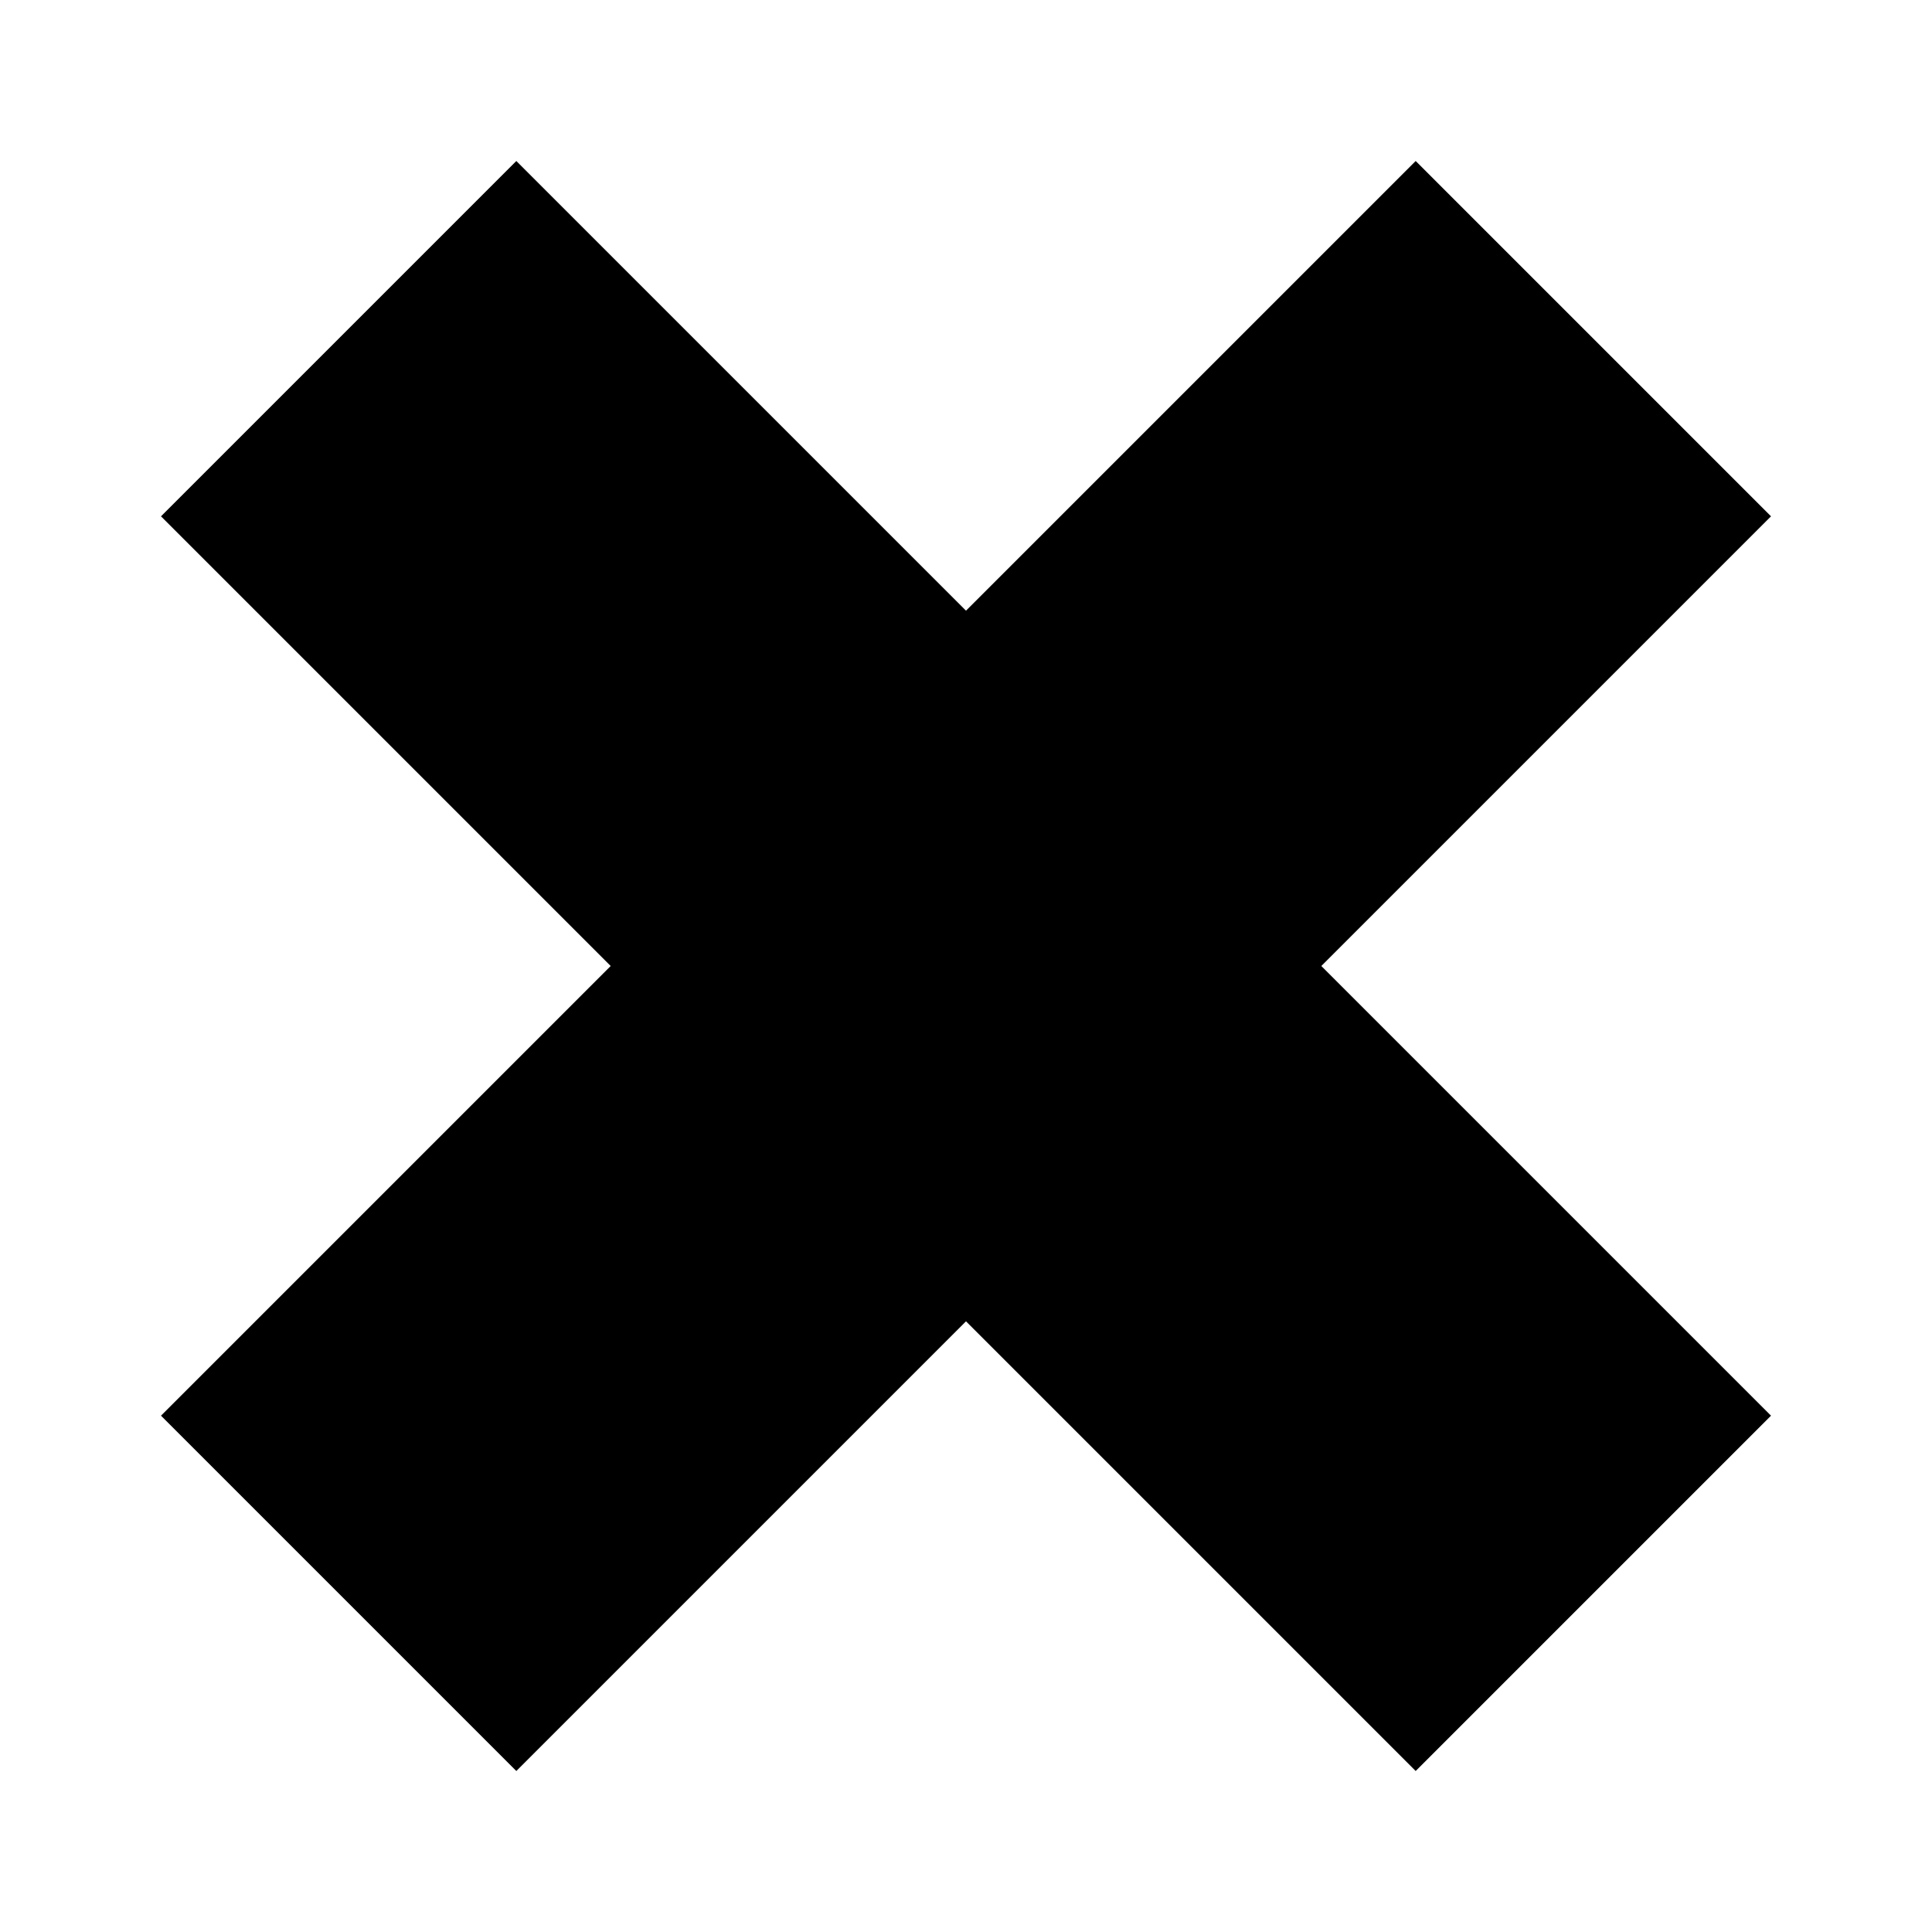
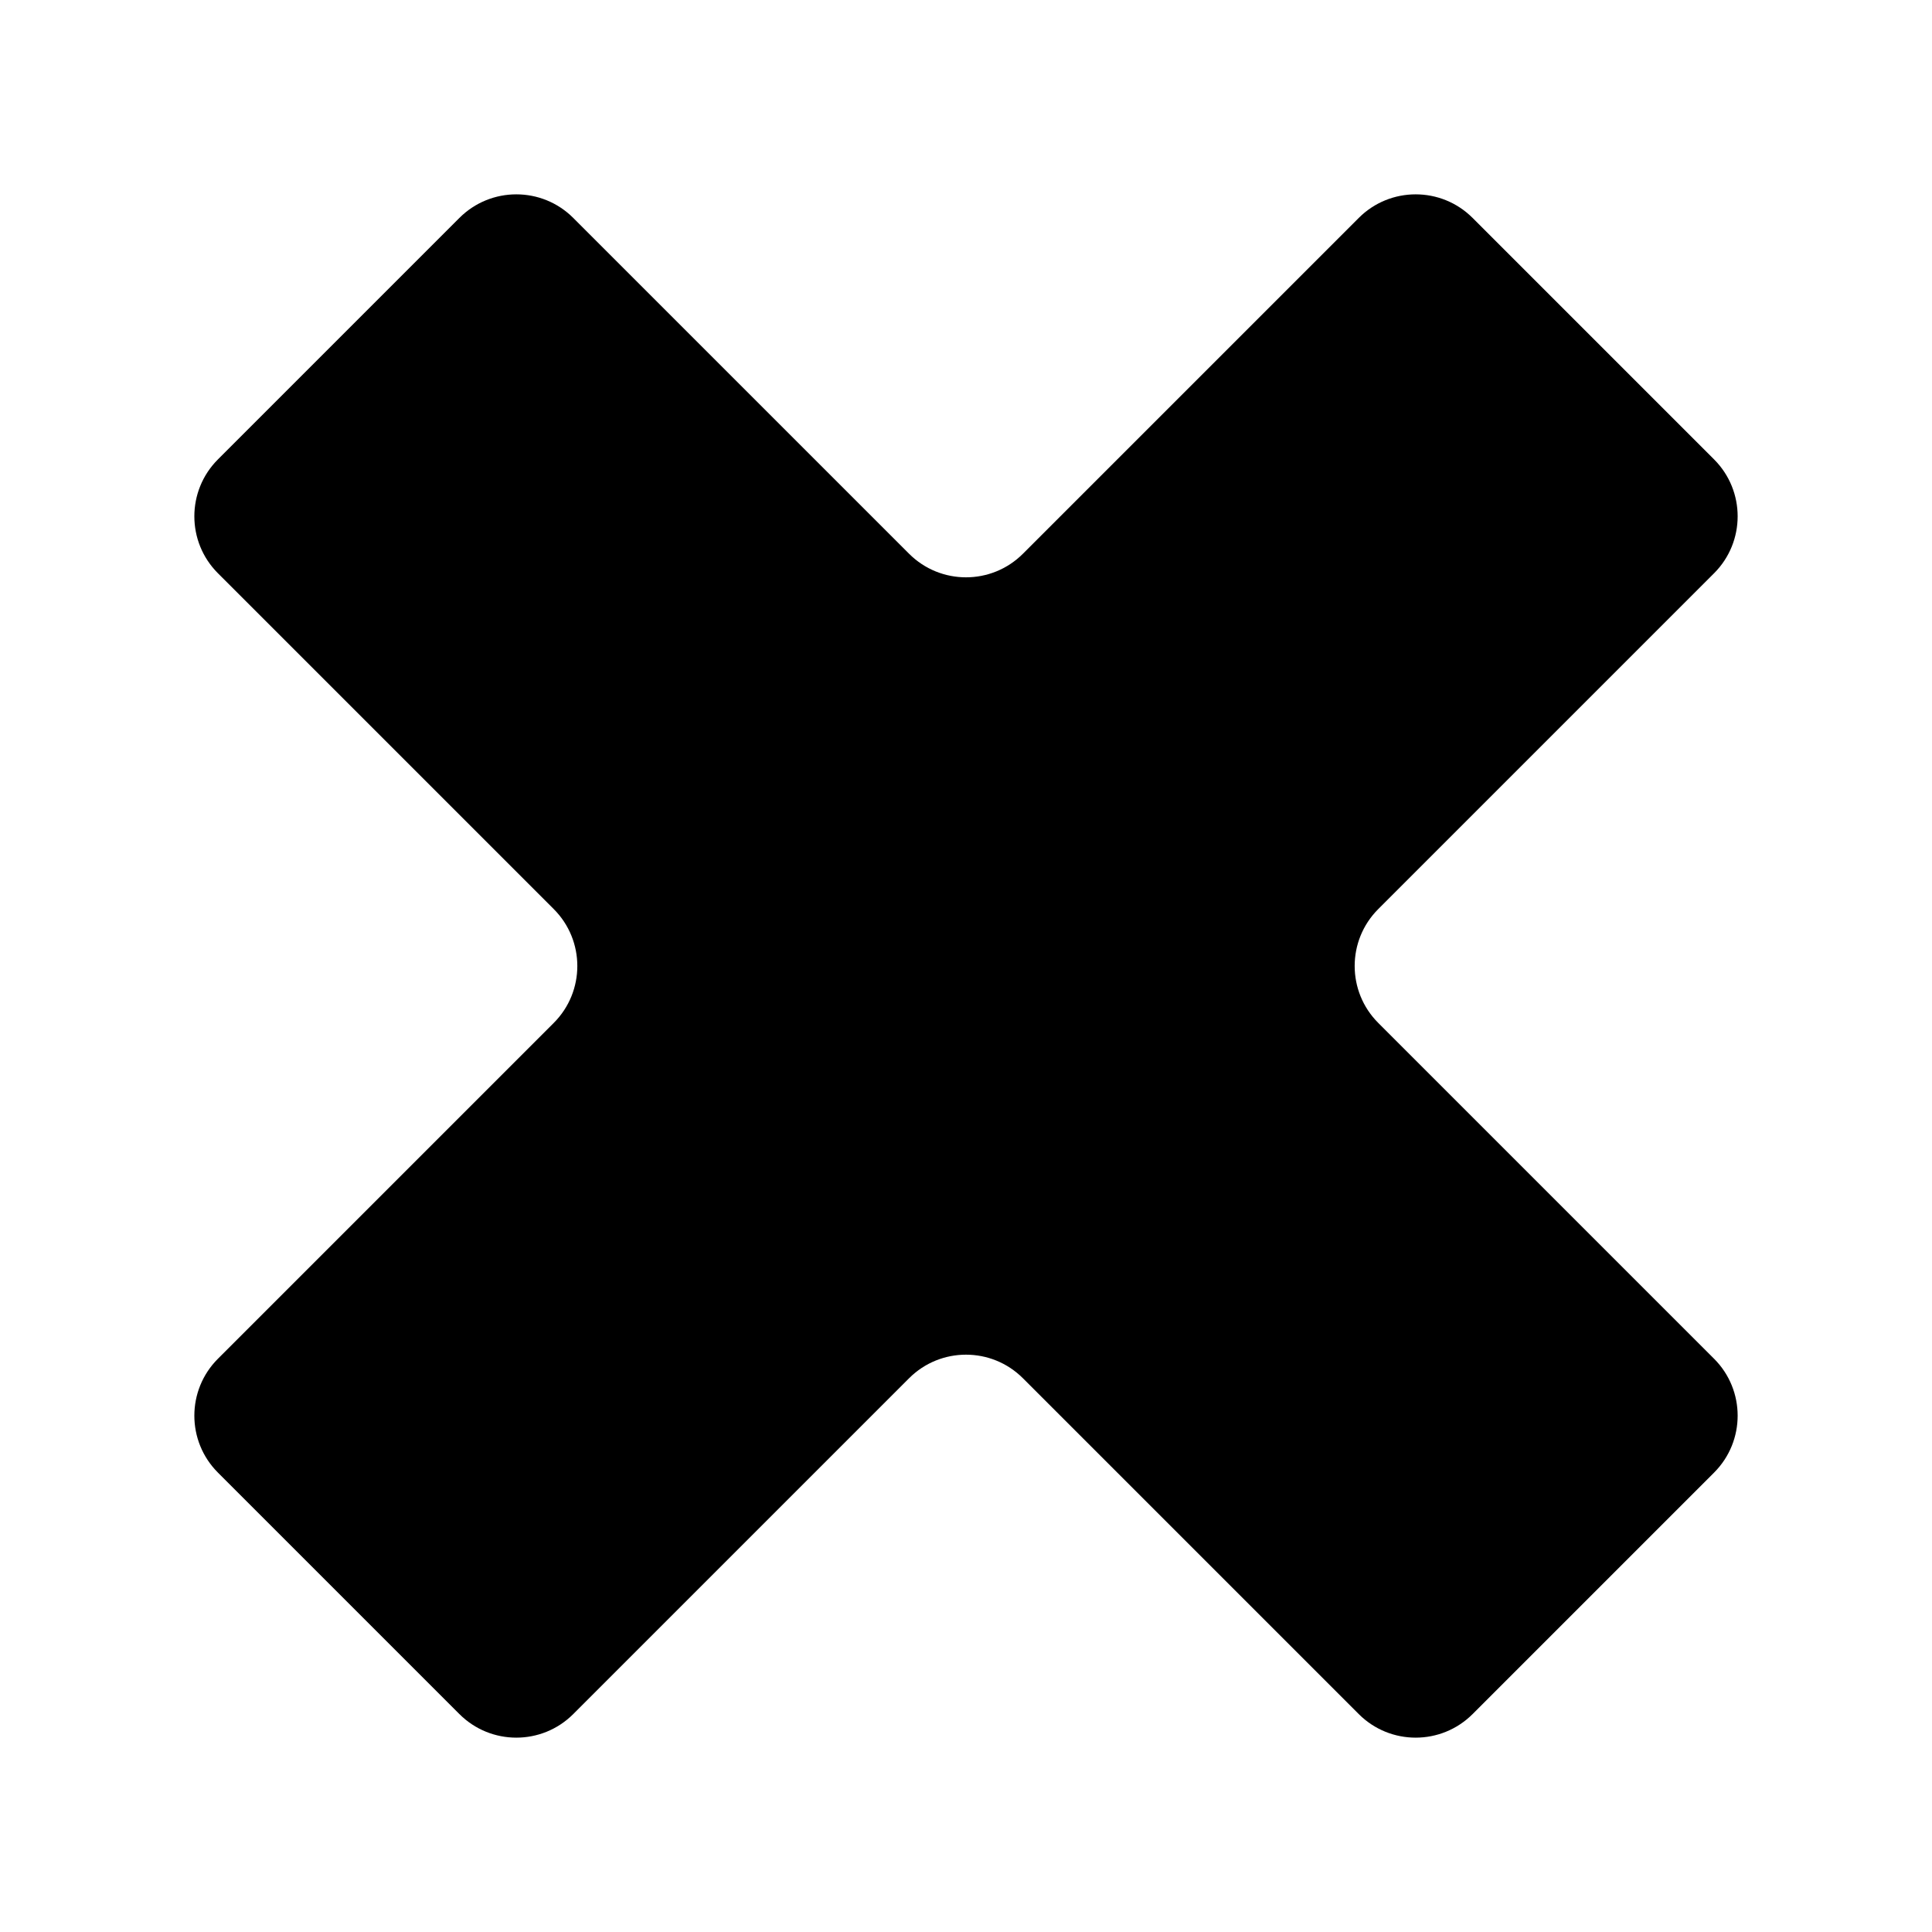
<svg xmlns="http://www.w3.org/2000/svg" width="100%" height="100%" viewBox="0 0 72 72" version="1.1" xml:space="preserve" style="fill-rule:evenodd;clip-rule:evenodd;stroke-linejoin:round;stroke-miterlimit:2;">
  <rect id="task_cancel" x="0" y="-0" width="72" height="72" style="fill:none;" />
-   <path id="path18404" d="M6,19.242L22.758,36L6,52.758L19.242,66L36,49.242L52.758,66L66,52.758L49.242,36L66,19.242L52.758,6L36,22.758L19.242,6L6,19.242Z" style="fill-rule:nonzero;" />
+   <path id="path18404" d="M8.121,17.121C6.95,18.292 6.95,20.192 8.121,21.363C11.339,24.581 17.419,30.661 20.637,33.879C21.808,35.05 21.808,36.95 20.637,38.121C17.419,41.339 11.339,47.419 8.121,50.637C6.95,51.808 6.95,53.708 8.121,54.879C10.592,57.35 14.65,61.408 17.121,63.879C18.292,65.05 20.192,65.05 21.363,63.879C24.581,60.661 30.661,54.581 33.879,51.363C35.05,50.192 36.95,50.192 38.121,51.363C41.339,54.581 47.419,60.661 50.637,63.879C51.808,65.05 53.708,65.05 54.879,63.879C57.35,61.408 61.408,57.35 63.879,54.879C65.05,53.708 65.05,51.808 63.879,50.637C60.661,47.419 54.581,41.339 51.363,38.121C50.192,36.95 50.192,35.05 51.363,33.879C54.581,30.661 60.661,24.581 63.879,21.363C65.05,20.192 65.05,18.292 63.879,17.121C61.408,14.65 57.35,10.592 54.879,8.121C53.708,6.95 51.808,6.95 50.637,8.121C47.419,11.339 41.339,17.419 38.121,20.637C36.95,21.808 35.05,21.808 33.879,20.637C30.661,17.419 24.581,11.339 21.363,8.121C20.192,6.95 18.292,6.95 17.121,8.121C14.65,10.592 10.592,14.65 8.121,17.121Z" style="fill-rule:nonzero;" />
</svg>
